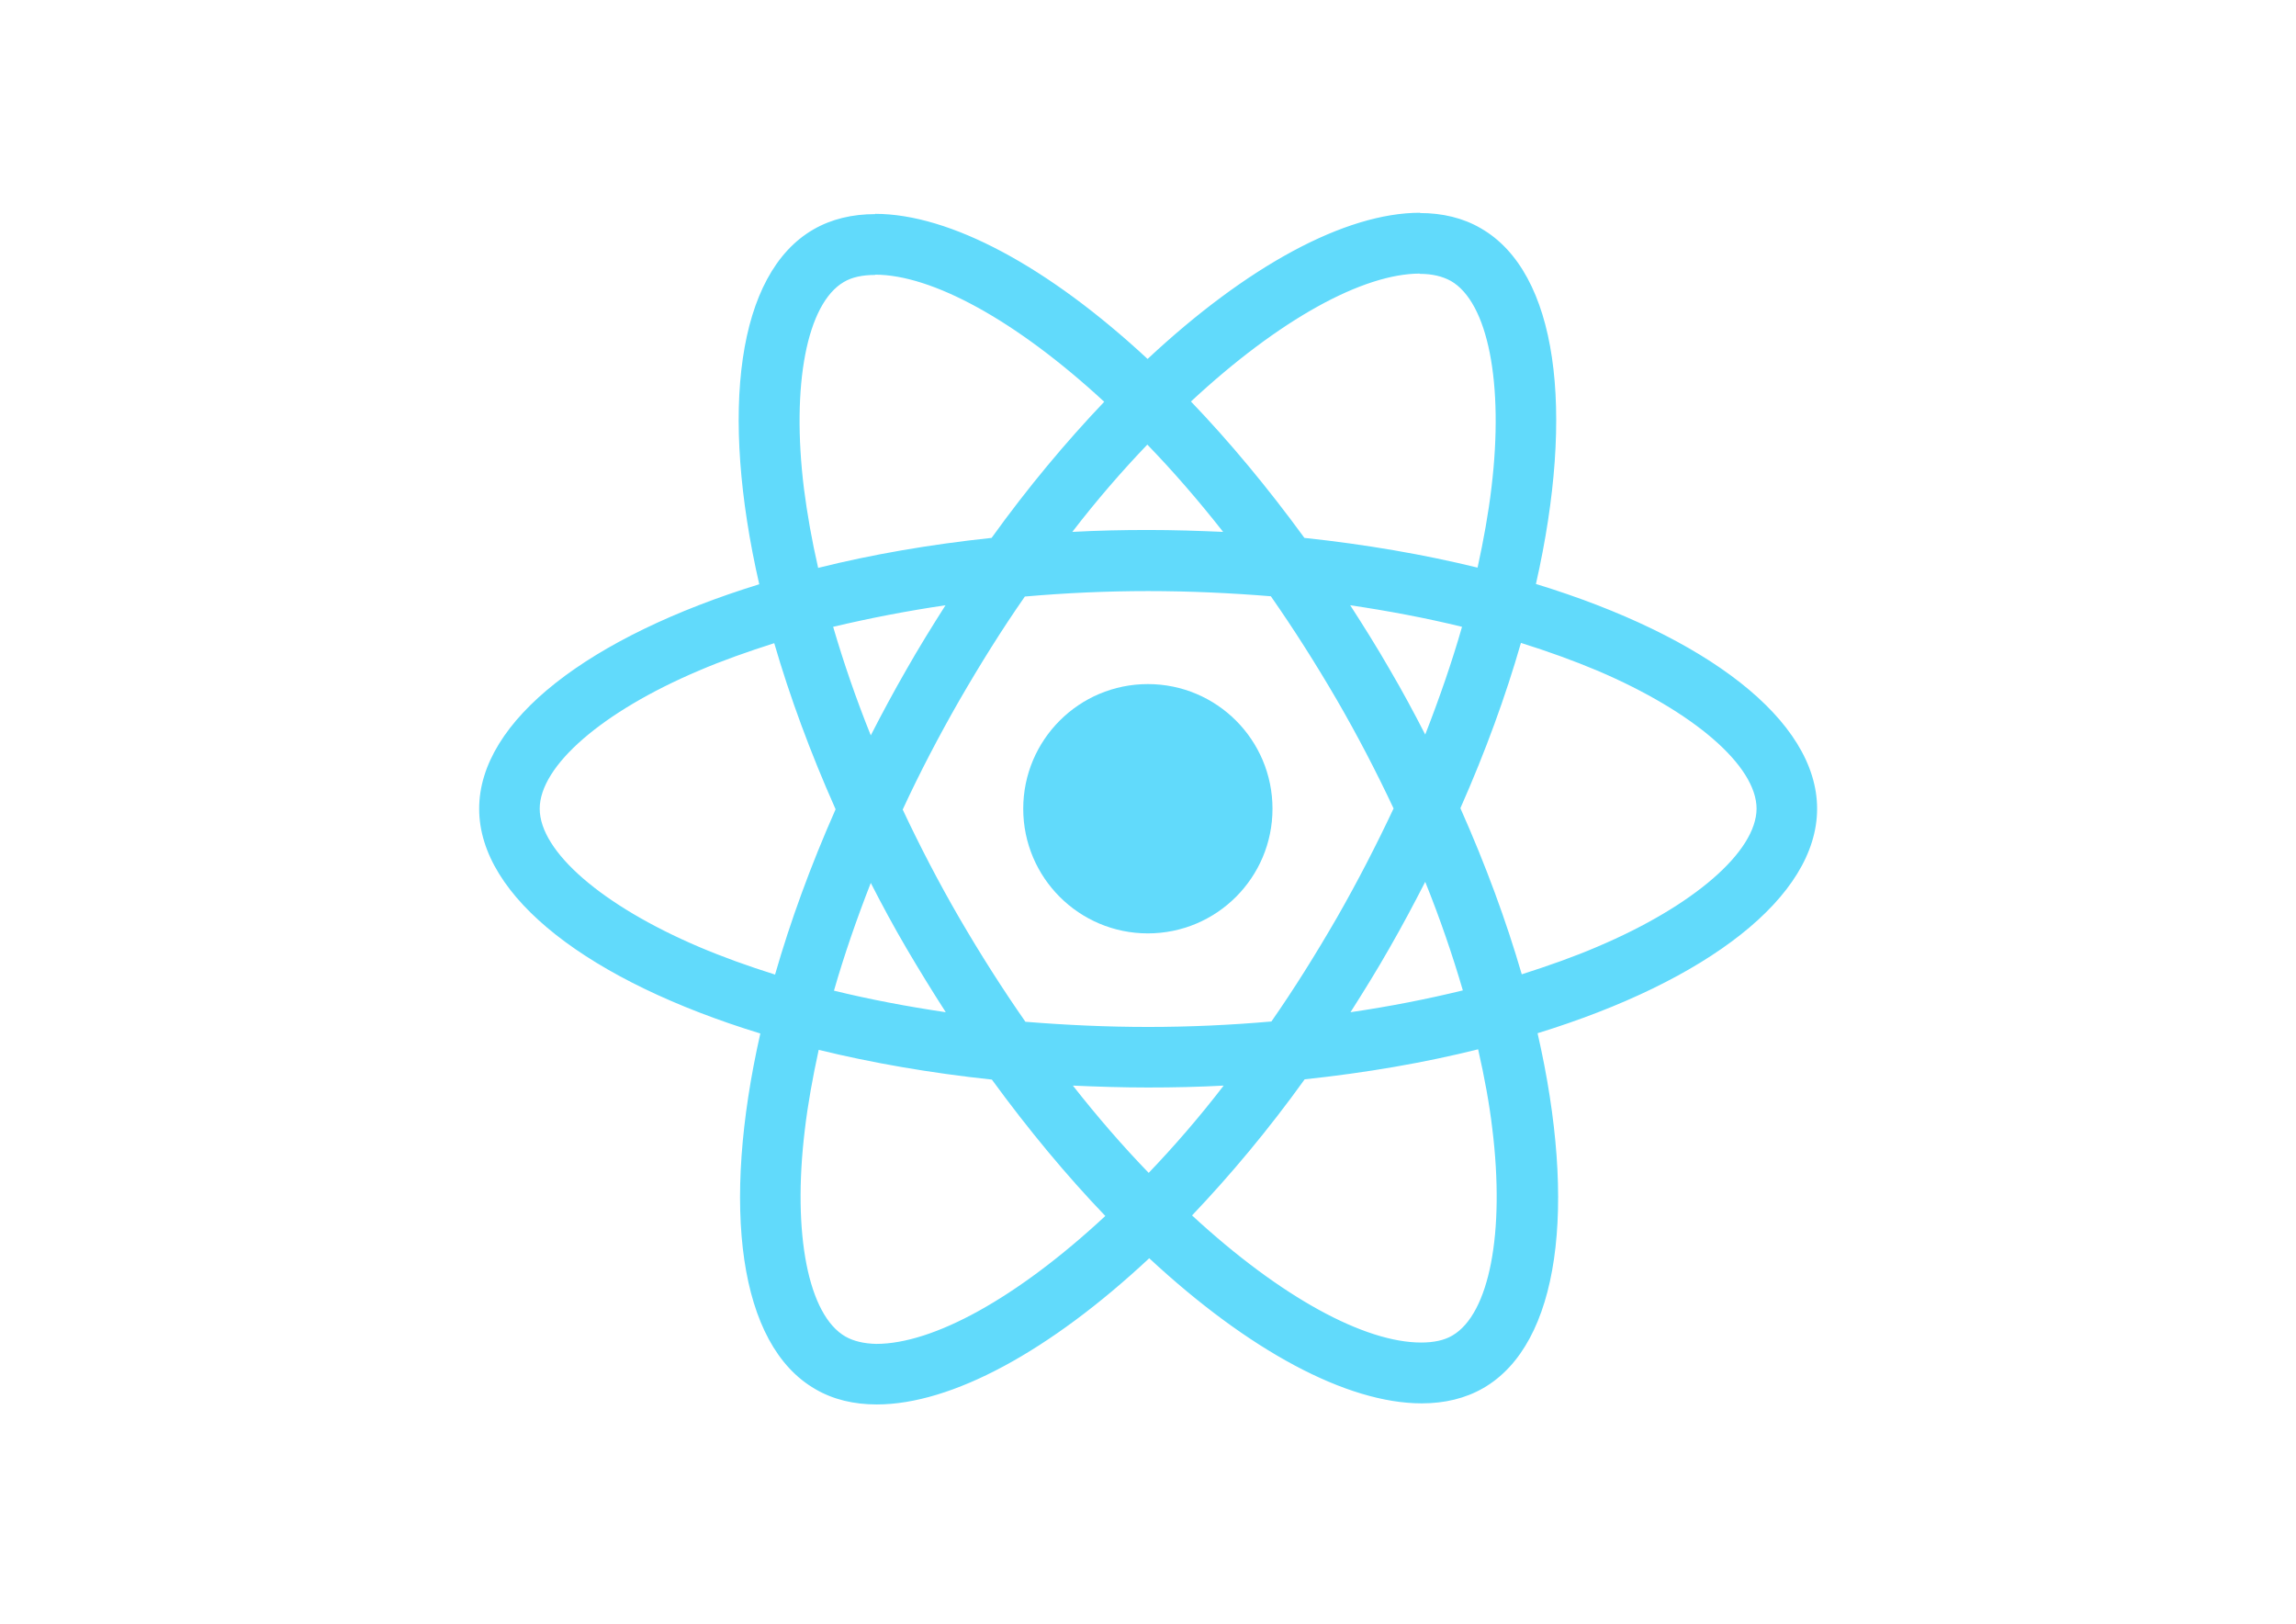
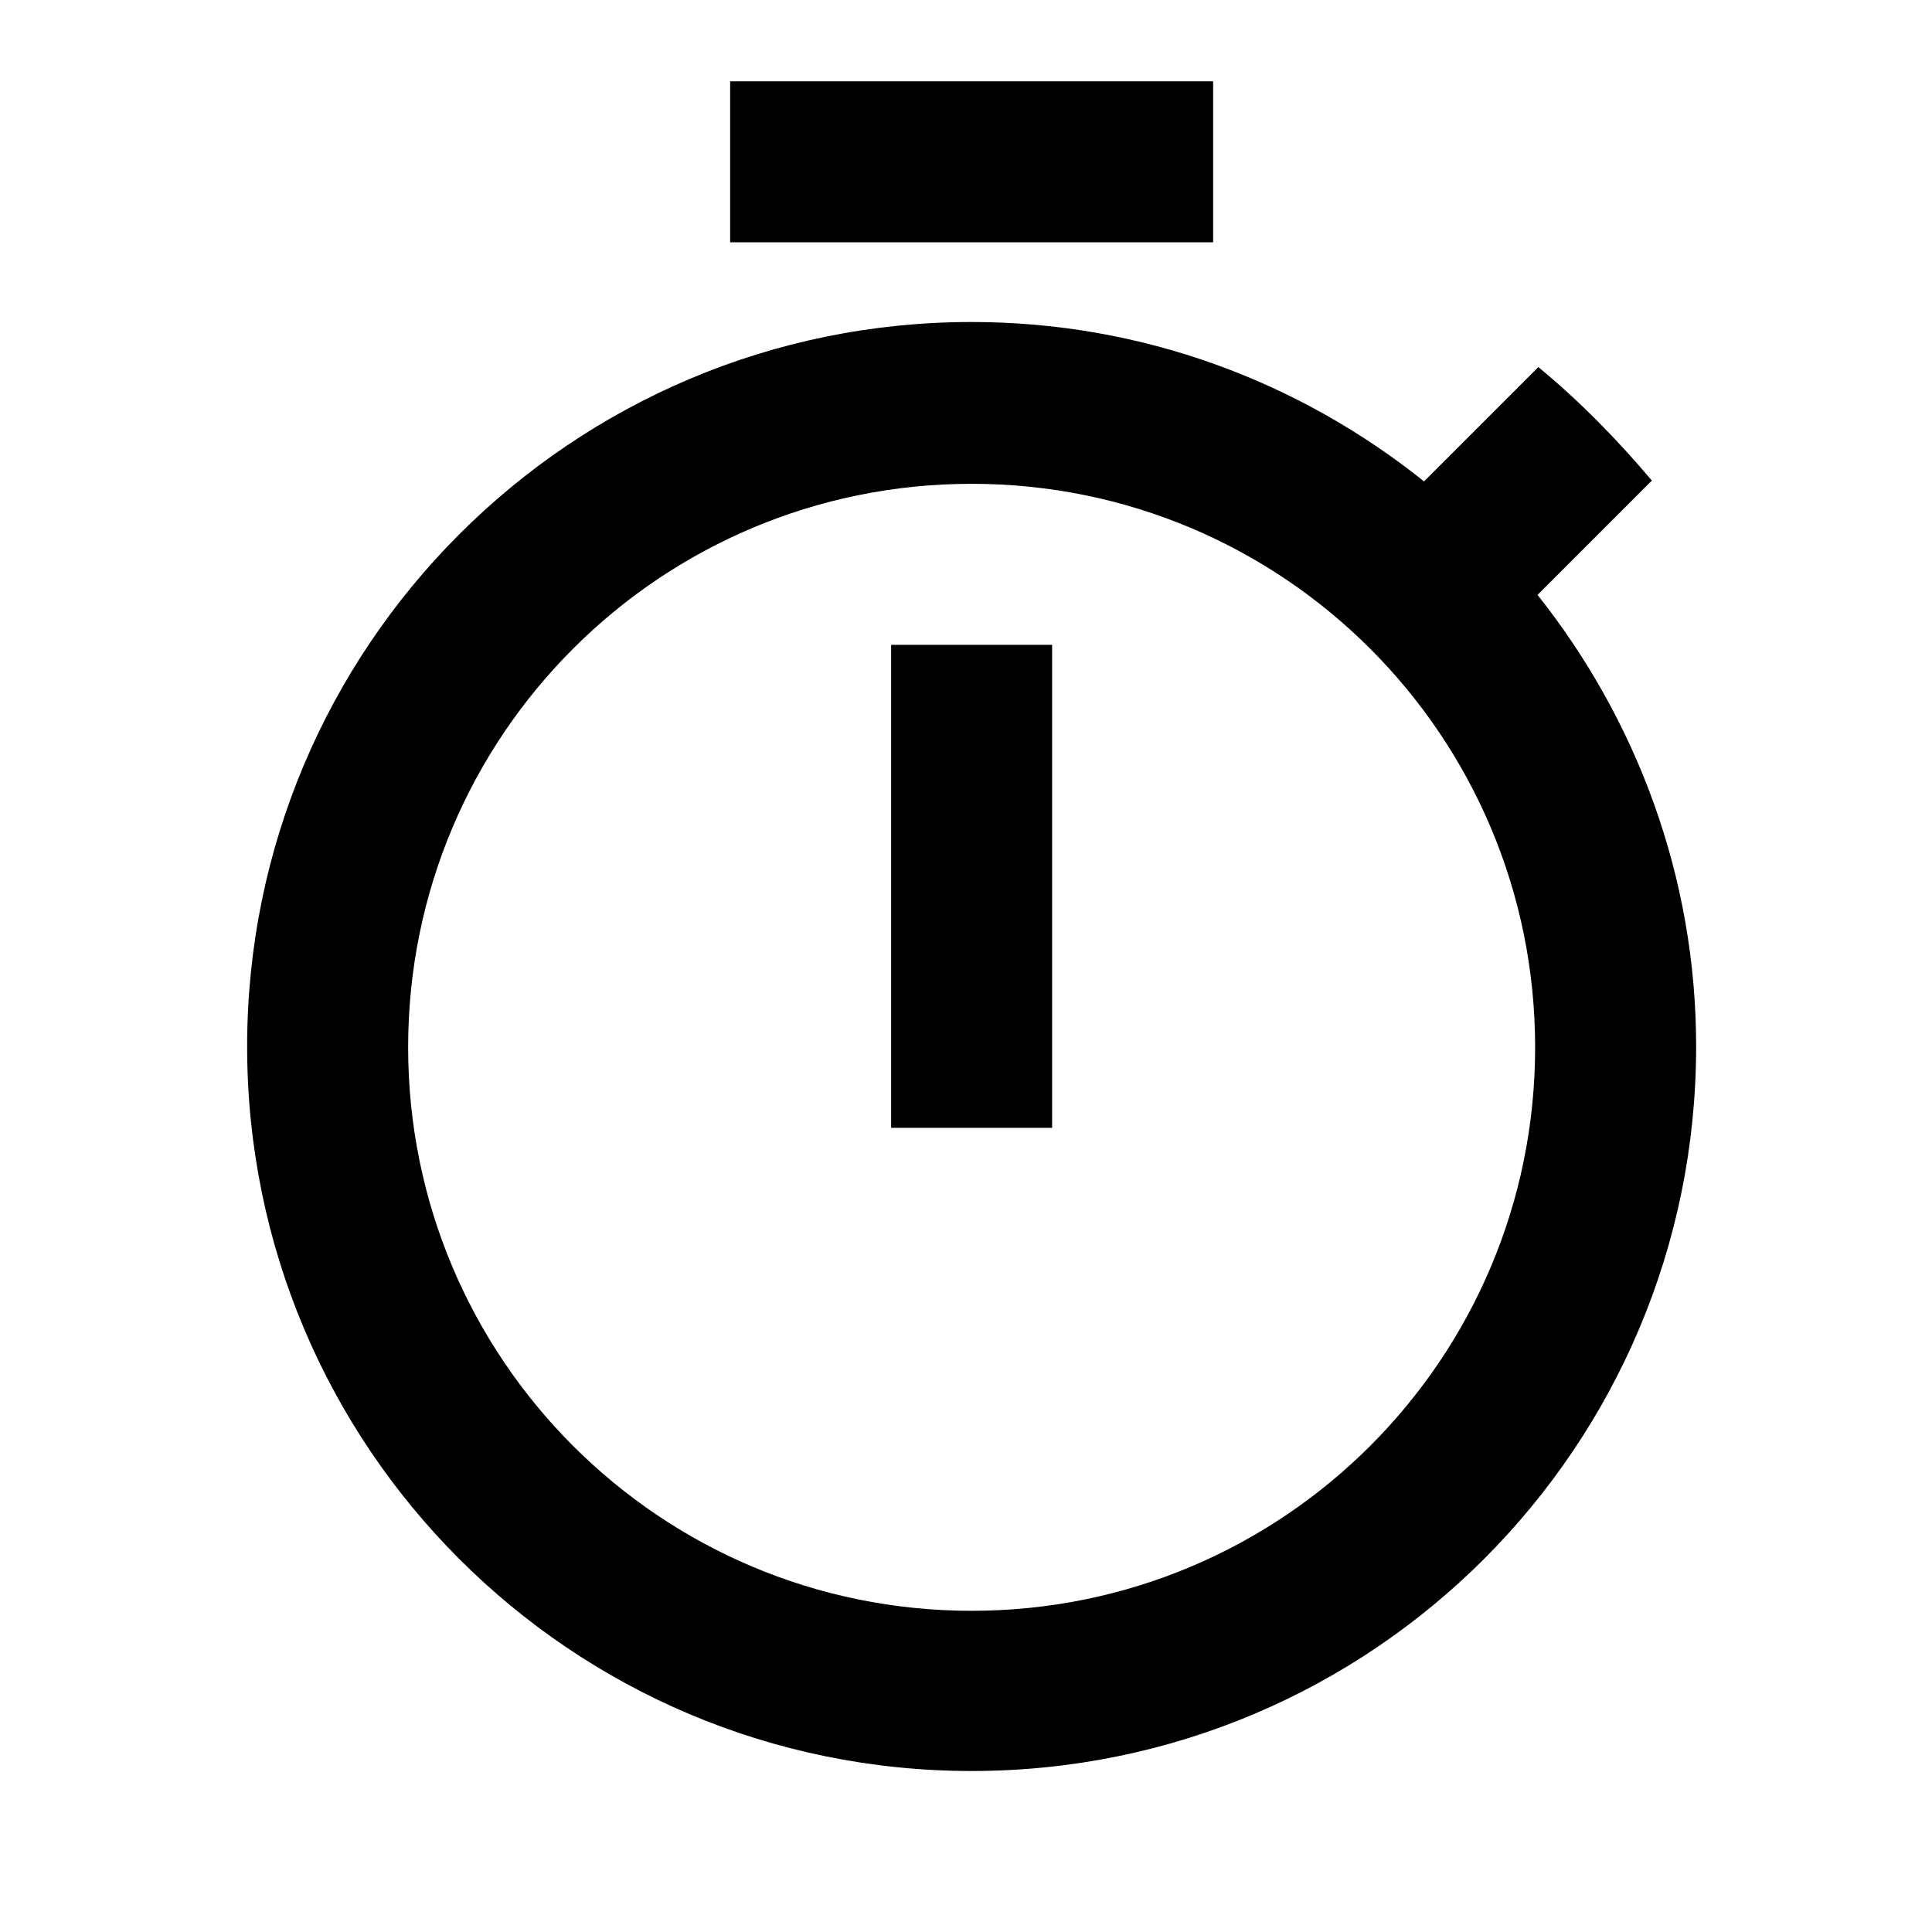
- <svg xmlns="http://www.w3.org/2000/svg" viewBox="0 0 841.9 595.3">
-   <g fill="#61DAFB">
-     <path d="M666.3 296.5c0-32.5-40.7-63.3-103.1-82.4 14.4-63.6 8-114.2-20.2-130.4-6.5-3.8-14.1-5.6-22.4-5.6v22.3c4.6 0 8.3.9 11.4 2.6 13.6 7.8 19.5 37.5 14.9 75.7-1.1 9.4-2.9 19.3-5.1 29.4-19.6-4.8-41-8.5-63.5-10.9-13.5-18.5-27.5-35.3-41.6-50 32.6-30.3 63.2-46.9 84-46.9V78c-27.5 0-63.5 19.6-99.9 53.6-36.4-33.8-72.4-53.2-99.9-53.2v22.3c20.7 0 51.4 16.5 84 46.6-14 14.7-28 31.4-41.3 49.9-22.6 2.4-44 6.1-63.6 11-2.3-10-4-19.7-5.2-29-4.7-38.2 1.1-67.9 14.6-75.8 3-1.8 6.9-2.6 11.5-2.6V78.5c-8.4 0-16 1.8-22.6 5.6-28.1 16.2-34.4 66.7-19.9 130.1-62.2 19.2-102.7 49.9-102.7 82.3 0 32.5 40.7 63.3 103.1 82.4-14.4 63.6-8 114.2 20.2 130.4 6.5 3.8 14.1 5.6 22.5 5.6 27.5 0 63.5-19.6 99.9-53.6 36.4 33.8 72.4 53.2 99.9 53.2 8.4 0 16-1.8 22.6-5.6 28.1-16.2 34.4-66.7 19.9-130.1 62-19.1 102.5-49.9 102.5-82.3zm-130.2-66.7c-3.7 12.9-8.3 26.2-13.5 39.5-4.1-8-8.4-16-13.1-24-4.6-8-9.5-15.8-14.4-23.4 14.2 2.1 27.9 4.7 41 7.9zm-45.8 106.5c-7.8 13.5-15.8 26.3-24.1 38.2-14.9 1.3-30 2-45.2 2-15.1 0-30.2-.7-45-1.9-8.3-11.9-16.4-24.6-24.2-38-7.6-13.1-14.5-26.4-20.8-39.8 6.2-13.4 13.2-26.8 20.7-39.9 7.8-13.5 15.8-26.3 24.1-38.2 14.9-1.3 30-2 45.2-2 15.1 0 30.2.7 45 1.9 8.3 11.9 16.4 24.6 24.2 38 7.6 13.1 14.5 26.4 20.8 39.8-6.3 13.4-13.2 26.8-20.7 39.9zm32.3-13c5.4 13.4 10 26.8 13.8 39.8-13.1 3.2-26.9 5.9-41.2 8 4.9-7.7 9.8-15.6 14.4-23.7 4.6-8 8.9-16.1 13-24.1zM421.2 430c-9.3-9.6-18.6-20.3-27.8-32 9 .4 18.2.7 27.5.7 9.4 0 18.7-.2 27.8-.7-9 11.7-18.3 22.4-27.5 32zm-74.4-58.9c-14.2-2.1-27.9-4.7-41-7.9 3.7-12.9 8.3-26.2 13.5-39.5 4.1 8 8.4 16 13.1 24 4.7 8 9.5 15.8 14.4 23.4zM420.7 163c9.3 9.6 18.6 20.3 27.8 32-9-.4-18.2-.7-27.5-.7-9.4 0-18.7.2-27.8.7 9-11.7 18.3-22.4 27.5-32zm-74 58.9c-4.9 7.7-9.8 15.6-14.4 23.7-4.6 8-8.9 16-13 24-5.4-13.4-10-26.8-13.8-39.8 13.1-3.1 26.9-5.8 41.2-7.9zm-90.5 125.2c-35.4-15.1-58.3-34.9-58.3-50.6 0-15.7 22.9-35.6 58.3-50.6 8.6-3.7 18-7 27.7-10.1 5.7 19.6 13.2 40 22.5 60.9-9.2 20.8-16.6 41.1-22.2 60.6-9.9-3.1-19.3-6.5-28-10.2zM310 490c-13.6-7.8-19.5-37.5-14.9-75.7 1.1-9.4 2.9-19.3 5.1-29.4 19.6 4.8 41 8.5 63.5 10.9 13.5 18.5 27.5 35.3 41.6 50-32.6 30.3-63.2 46.9-84 46.9-4.5-.1-8.3-1-11.3-2.7zm237.2-76.2c4.7 38.2-1.1 67.9-14.6 75.8-3 1.8-6.9 2.6-11.5 2.6-20.7 0-51.4-16.5-84-46.6 14-14.7 28-31.4 41.3-49.9 22.6-2.4 44-6.1 63.6-11 2.3 10.1 4.1 19.8 5.2 29.1zm38.5-66.7c-8.6 3.7-18 7-27.7 10.1-5.7-19.6-13.2-40-22.5-60.9 9.2-20.8 16.6-41.1 22.2-60.6 9.9 3.1 19.3 6.5 28.1 10.2 35.4 15.1 58.3 34.9 58.3 50.6-.1 15.7-23 35.6-58.4 50.6zM320.8 78.4z" />
-     <circle cx="420.9" cy="296.5" r="45.7" />
-     <path d="M520.5 78.1z" />
-   </g>
+ <svg xmlns="http://www.w3.org/2000/svg" viewBox="0 0 24 24" fill="black" width="24px" height="24px">
+   <path d="M0 0h24v24H0V0z" fill="none" />
+   <path d="M15.07 1.01h-6v2h6v-2zm-4 13h2v-6h-2v6zm8.03-6.62l1.42-1.42c-.43-.51-.9-.99-1.41-1.41l-1.42 1.42C16.14 4.74 14.19 4 12.07 4c-4.97 0-9 4.03-9 9s4.02 9 9 9 9-4.03 9-9c0-2.11-.74-4.06-1.97-5.61zm-7.03 12.62c-3.87 0-7-3.13-7-7s3.13-7 7-7 7 3.13 7 7-3.13 7-7 7z" />
</svg>
